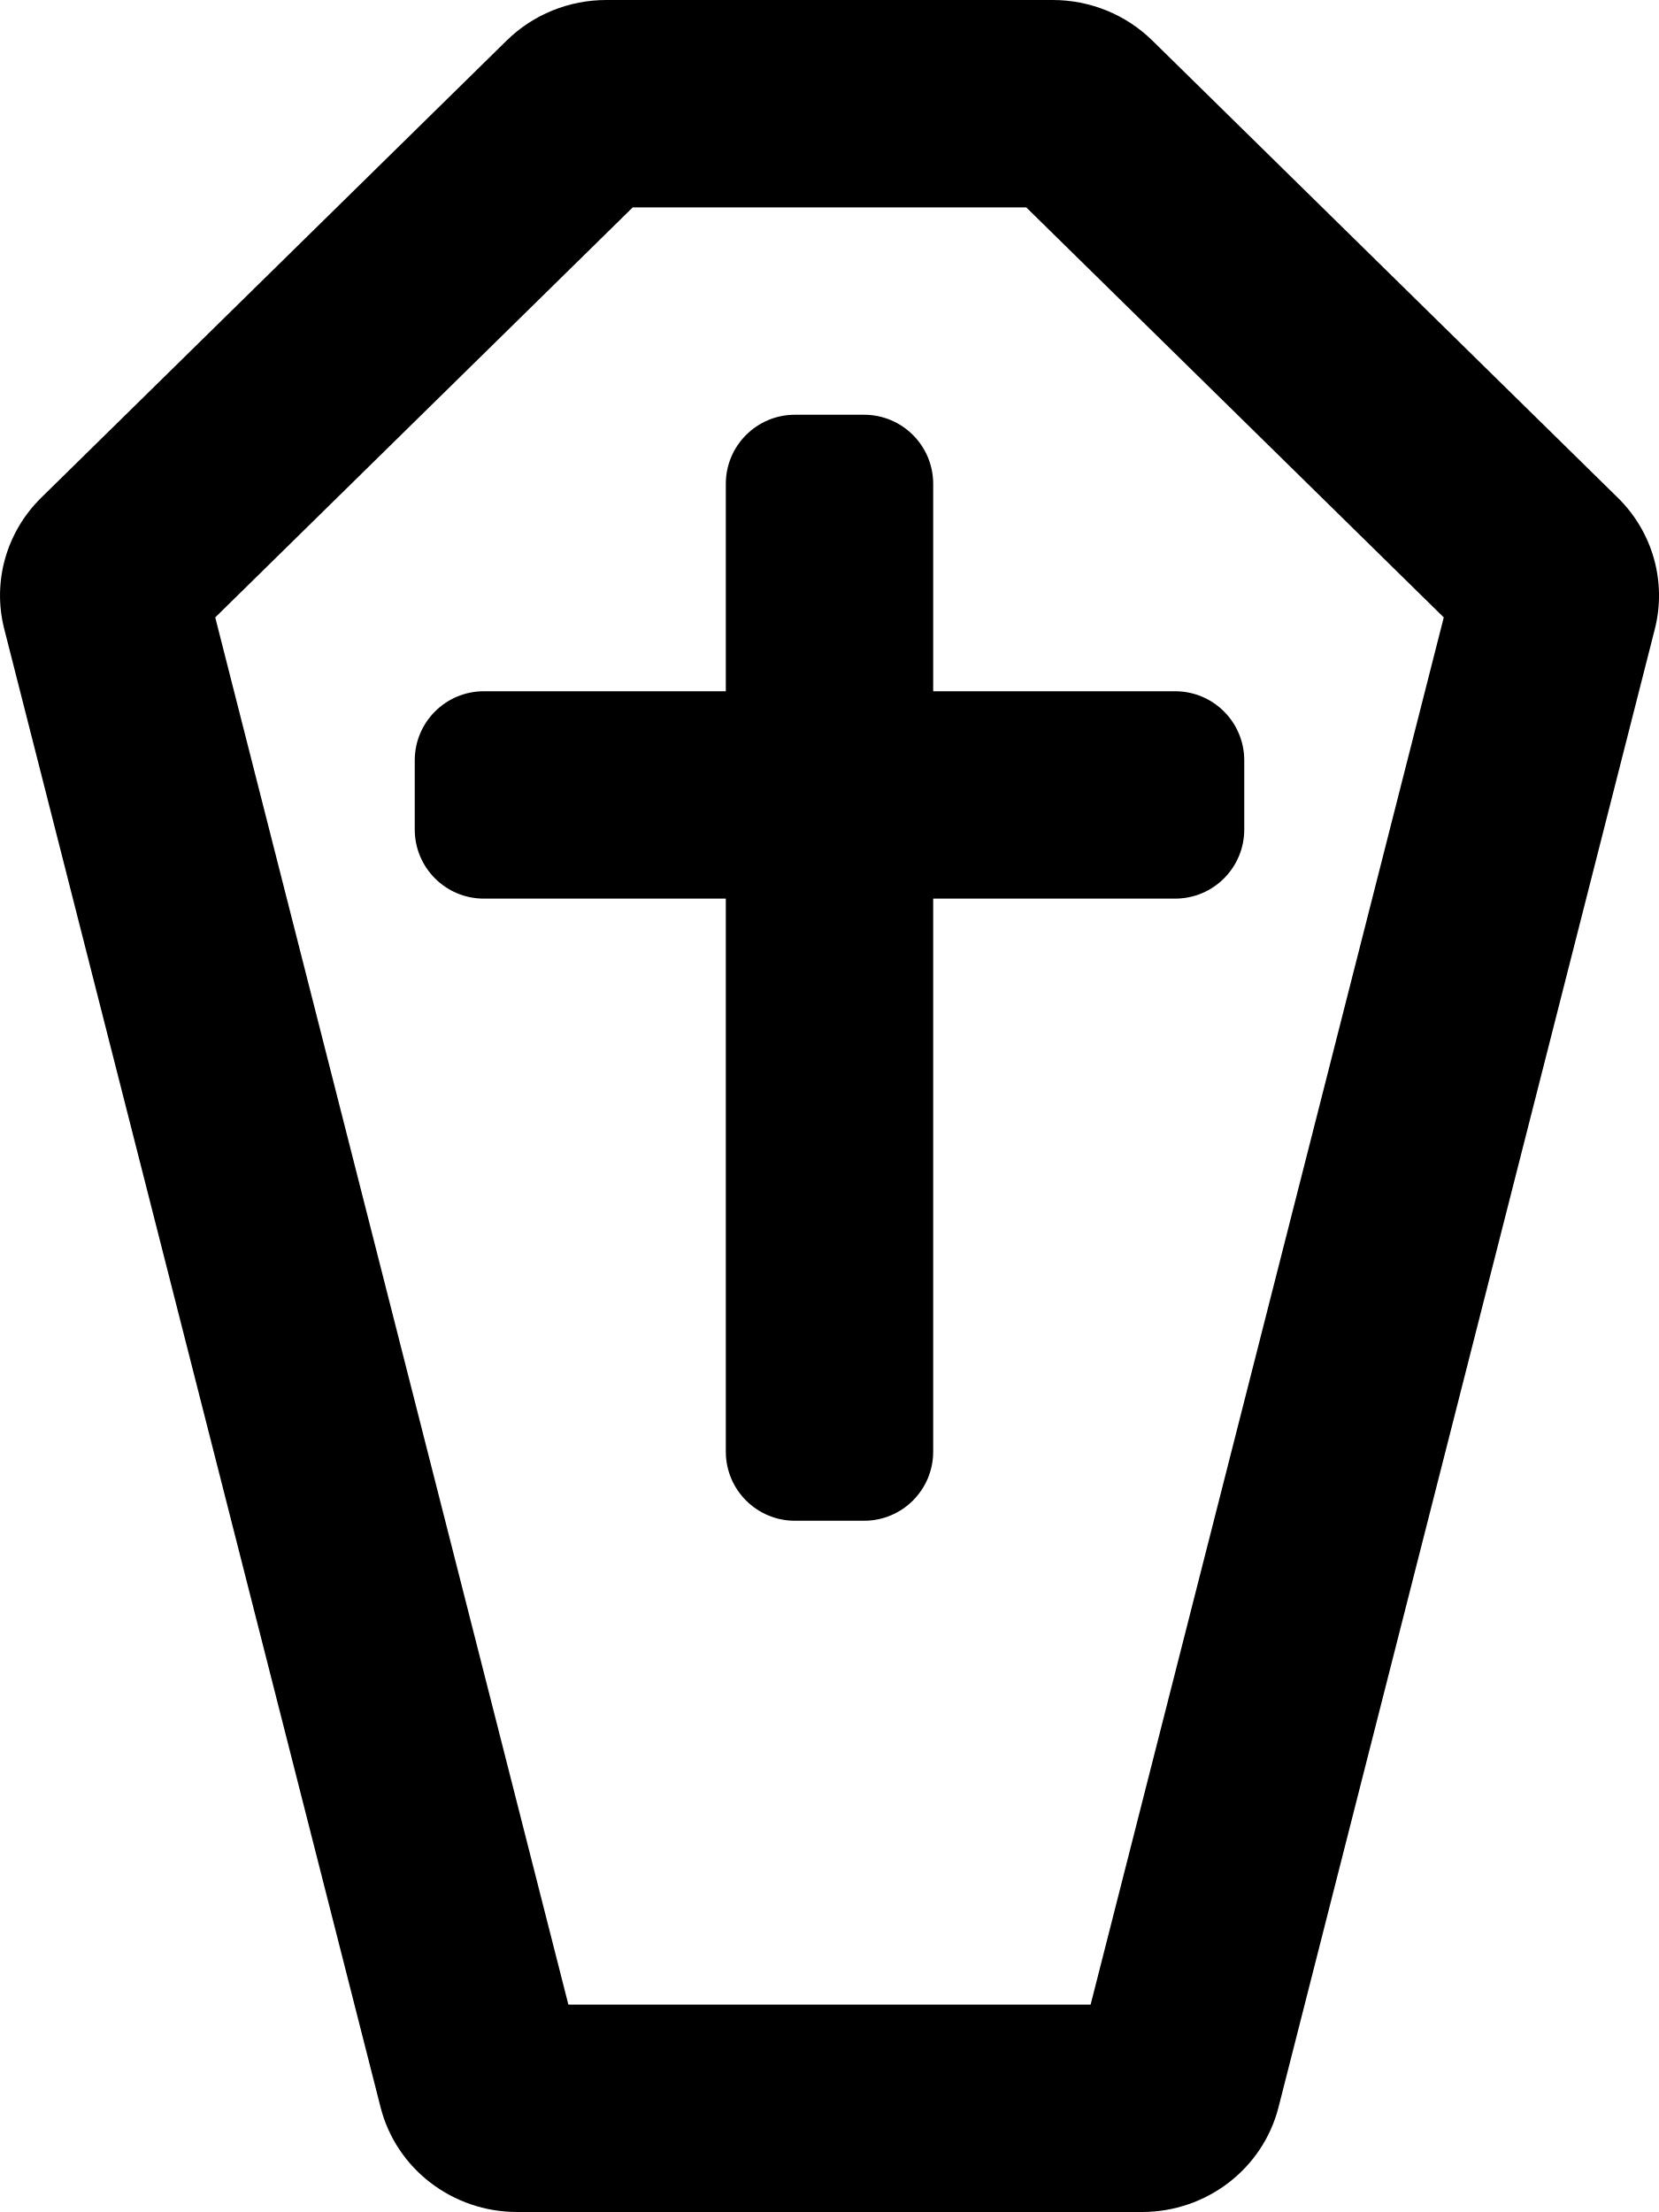
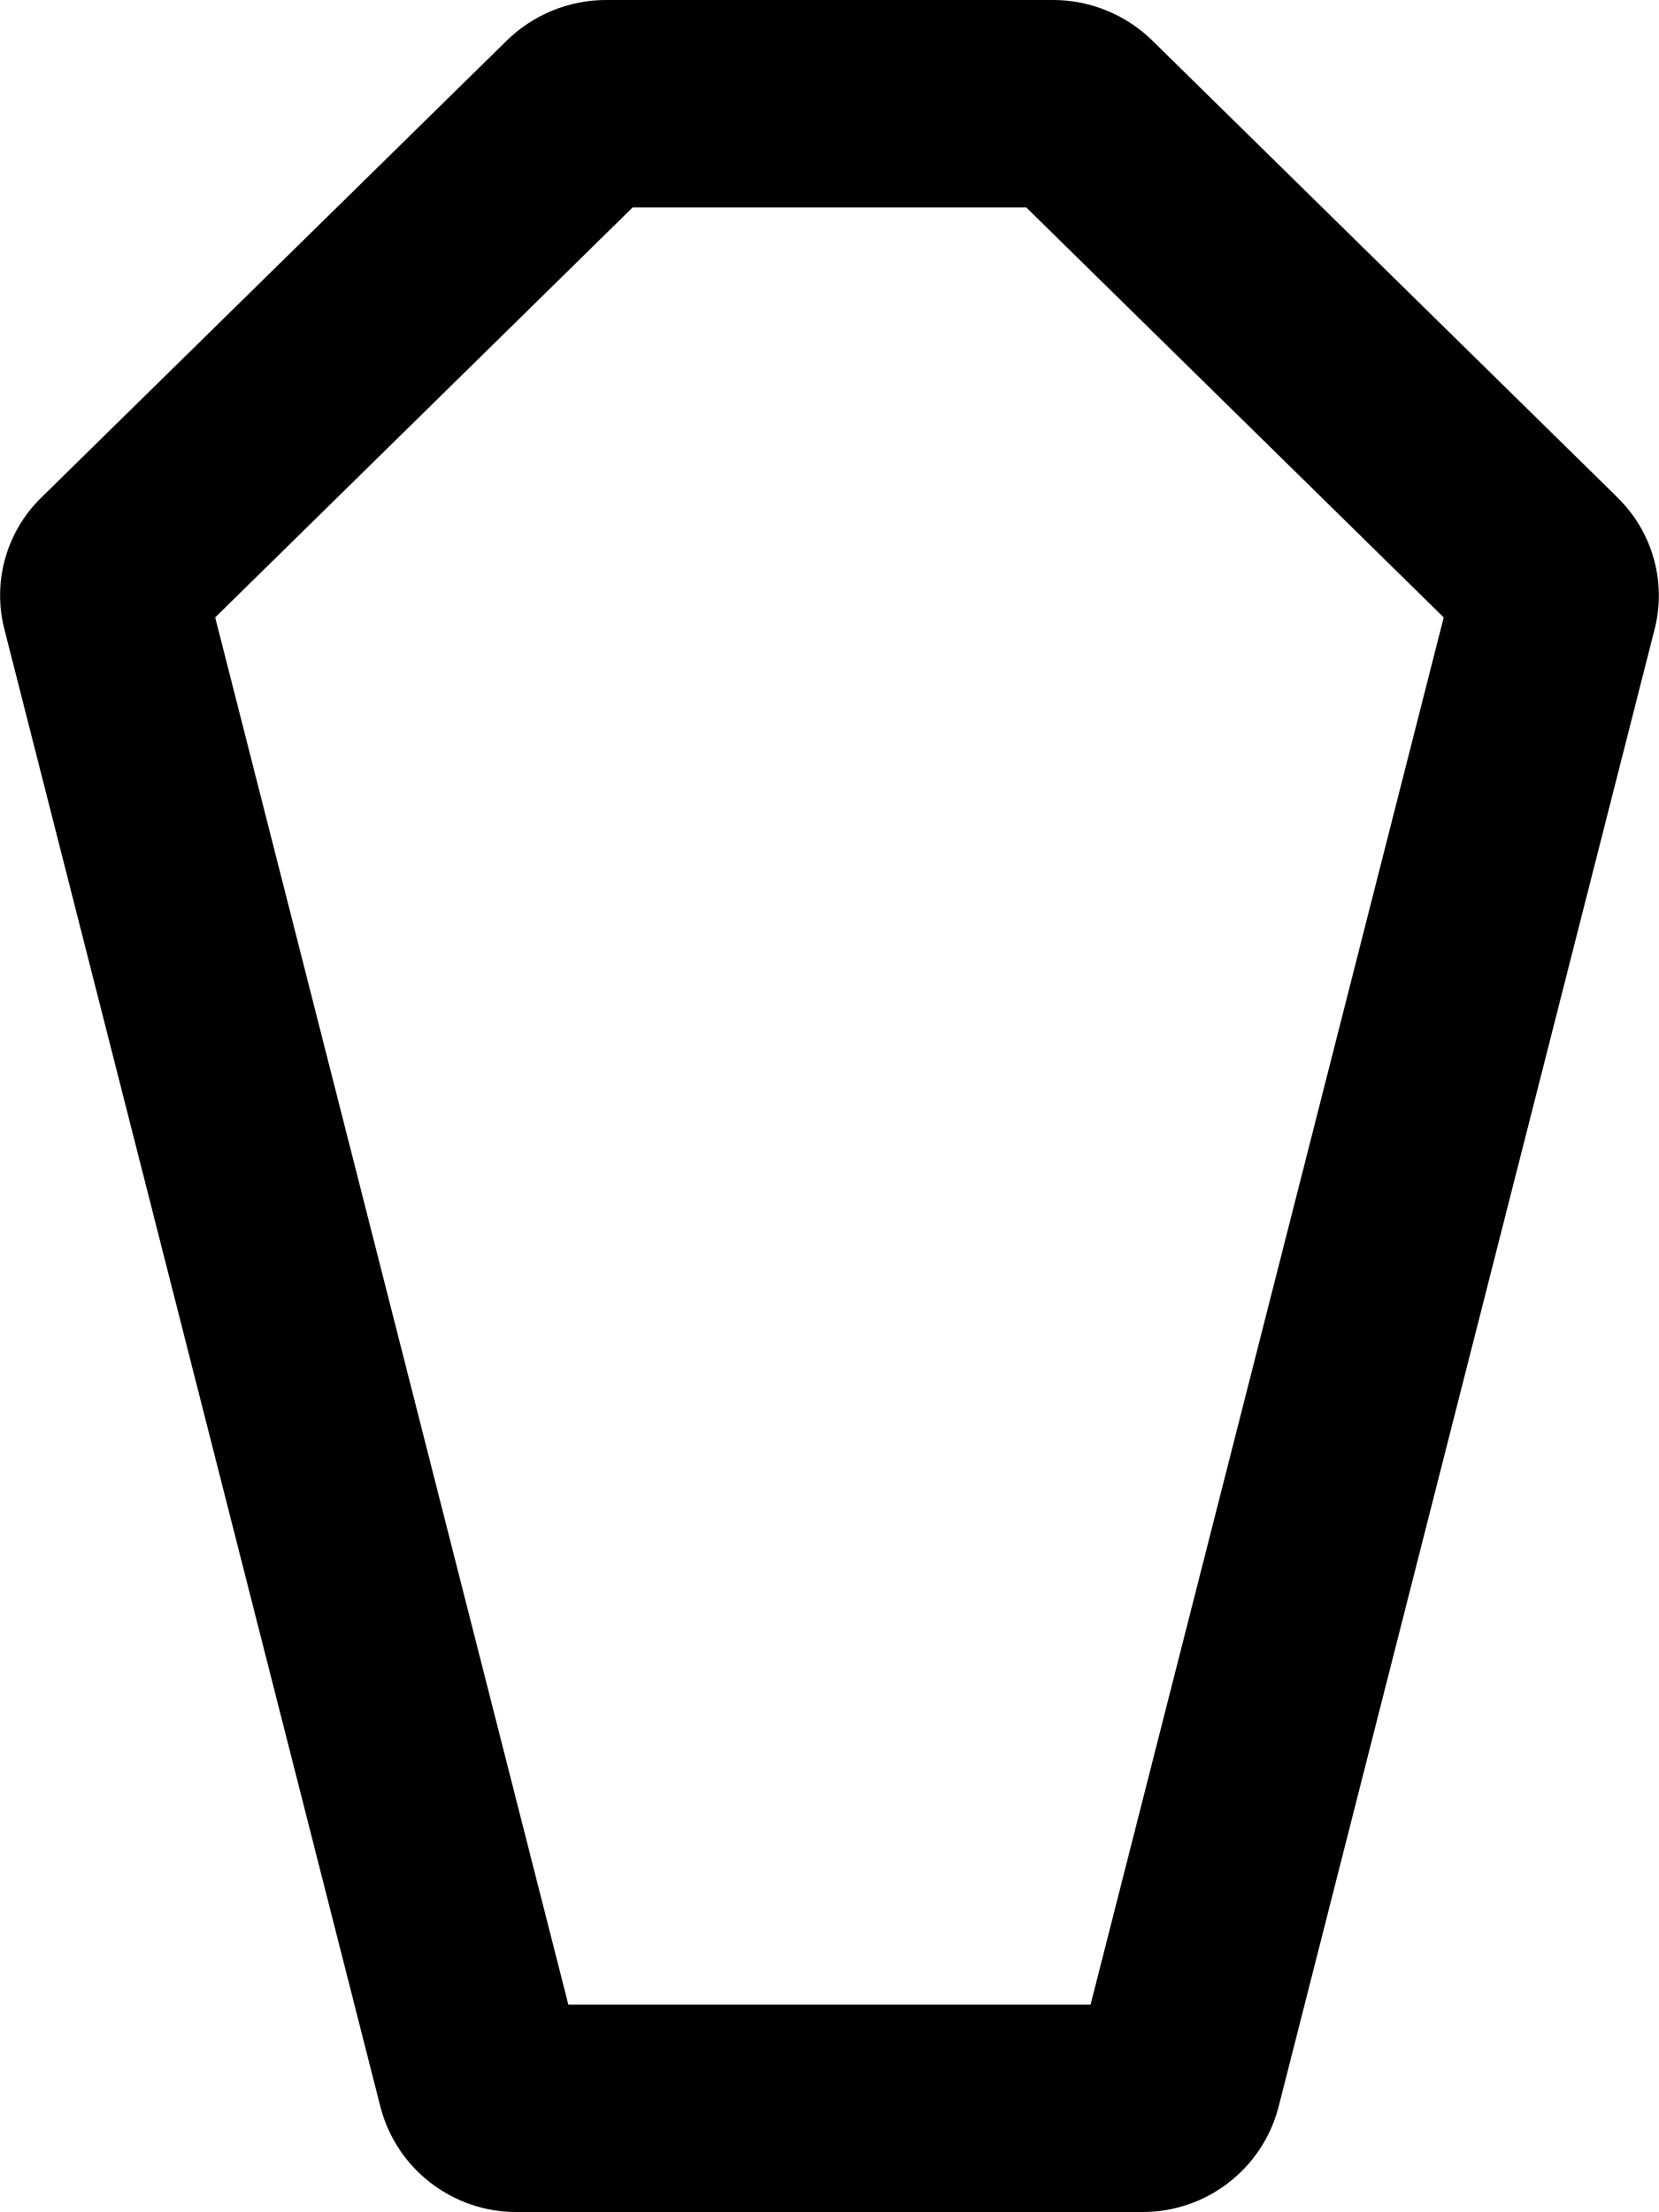
<svg xmlns="http://www.w3.org/2000/svg" viewBox="0 0 384 512">
-   <path d="M374.45 115.19L266.71 9.37c-6.11-6-14.4-9.37-23.04-9.37H140.33c-8.64 0-16.93 3.37-23.04 9.37L9.55 115.19C1.46 123.14-1.8 134.67.98 145.58l87.11 342.18C91.71 502.01 104.75 512 119.7 512h144.62c14.95 0 27.98-9.99 31.61-24.24l87.11-342.18c2.76-10.91-.49-22.44-8.59-30.39zM252.44 464H131.56L49.82 142.91 146.46 48h91.08l96.64 94.91L252.44 464zM216 112c0-8.84-7.16-16-16-16h-16c-8.84 0-16 7.16-16 16v48h-56c-8.84 0-16 7.16-16 16v16c0 8.84 7.16 16 16 16h56v128c0 8.84 7.16 16 16 16h16c8.84 0 16-7.16 16-16V208h56c8.84 0 16-7.16 16-16v-16c0-8.84-7.16-16-16-16h-56v-48z" />
+   <path d="M374.44,115.19,266.7,9.37a32.89,32.89,0,0,0-23-9.37H140.32a32.89,32.89,0,0,0-23,9.37L9.54,115.19A31.61,31.61,0,0,0,1,145.58L88.08,487.76A32.47,32.47,0,0,0,119.69,512H264.31a32.48,32.48,0,0,0,31.61-24.24L383,145.58a31.65,31.65,0,0,0-8.59-30.39ZM252.43,464H131.55L49.81,142.91,146.45,48h91.08l96.64,94.91Z" />
</svg>
